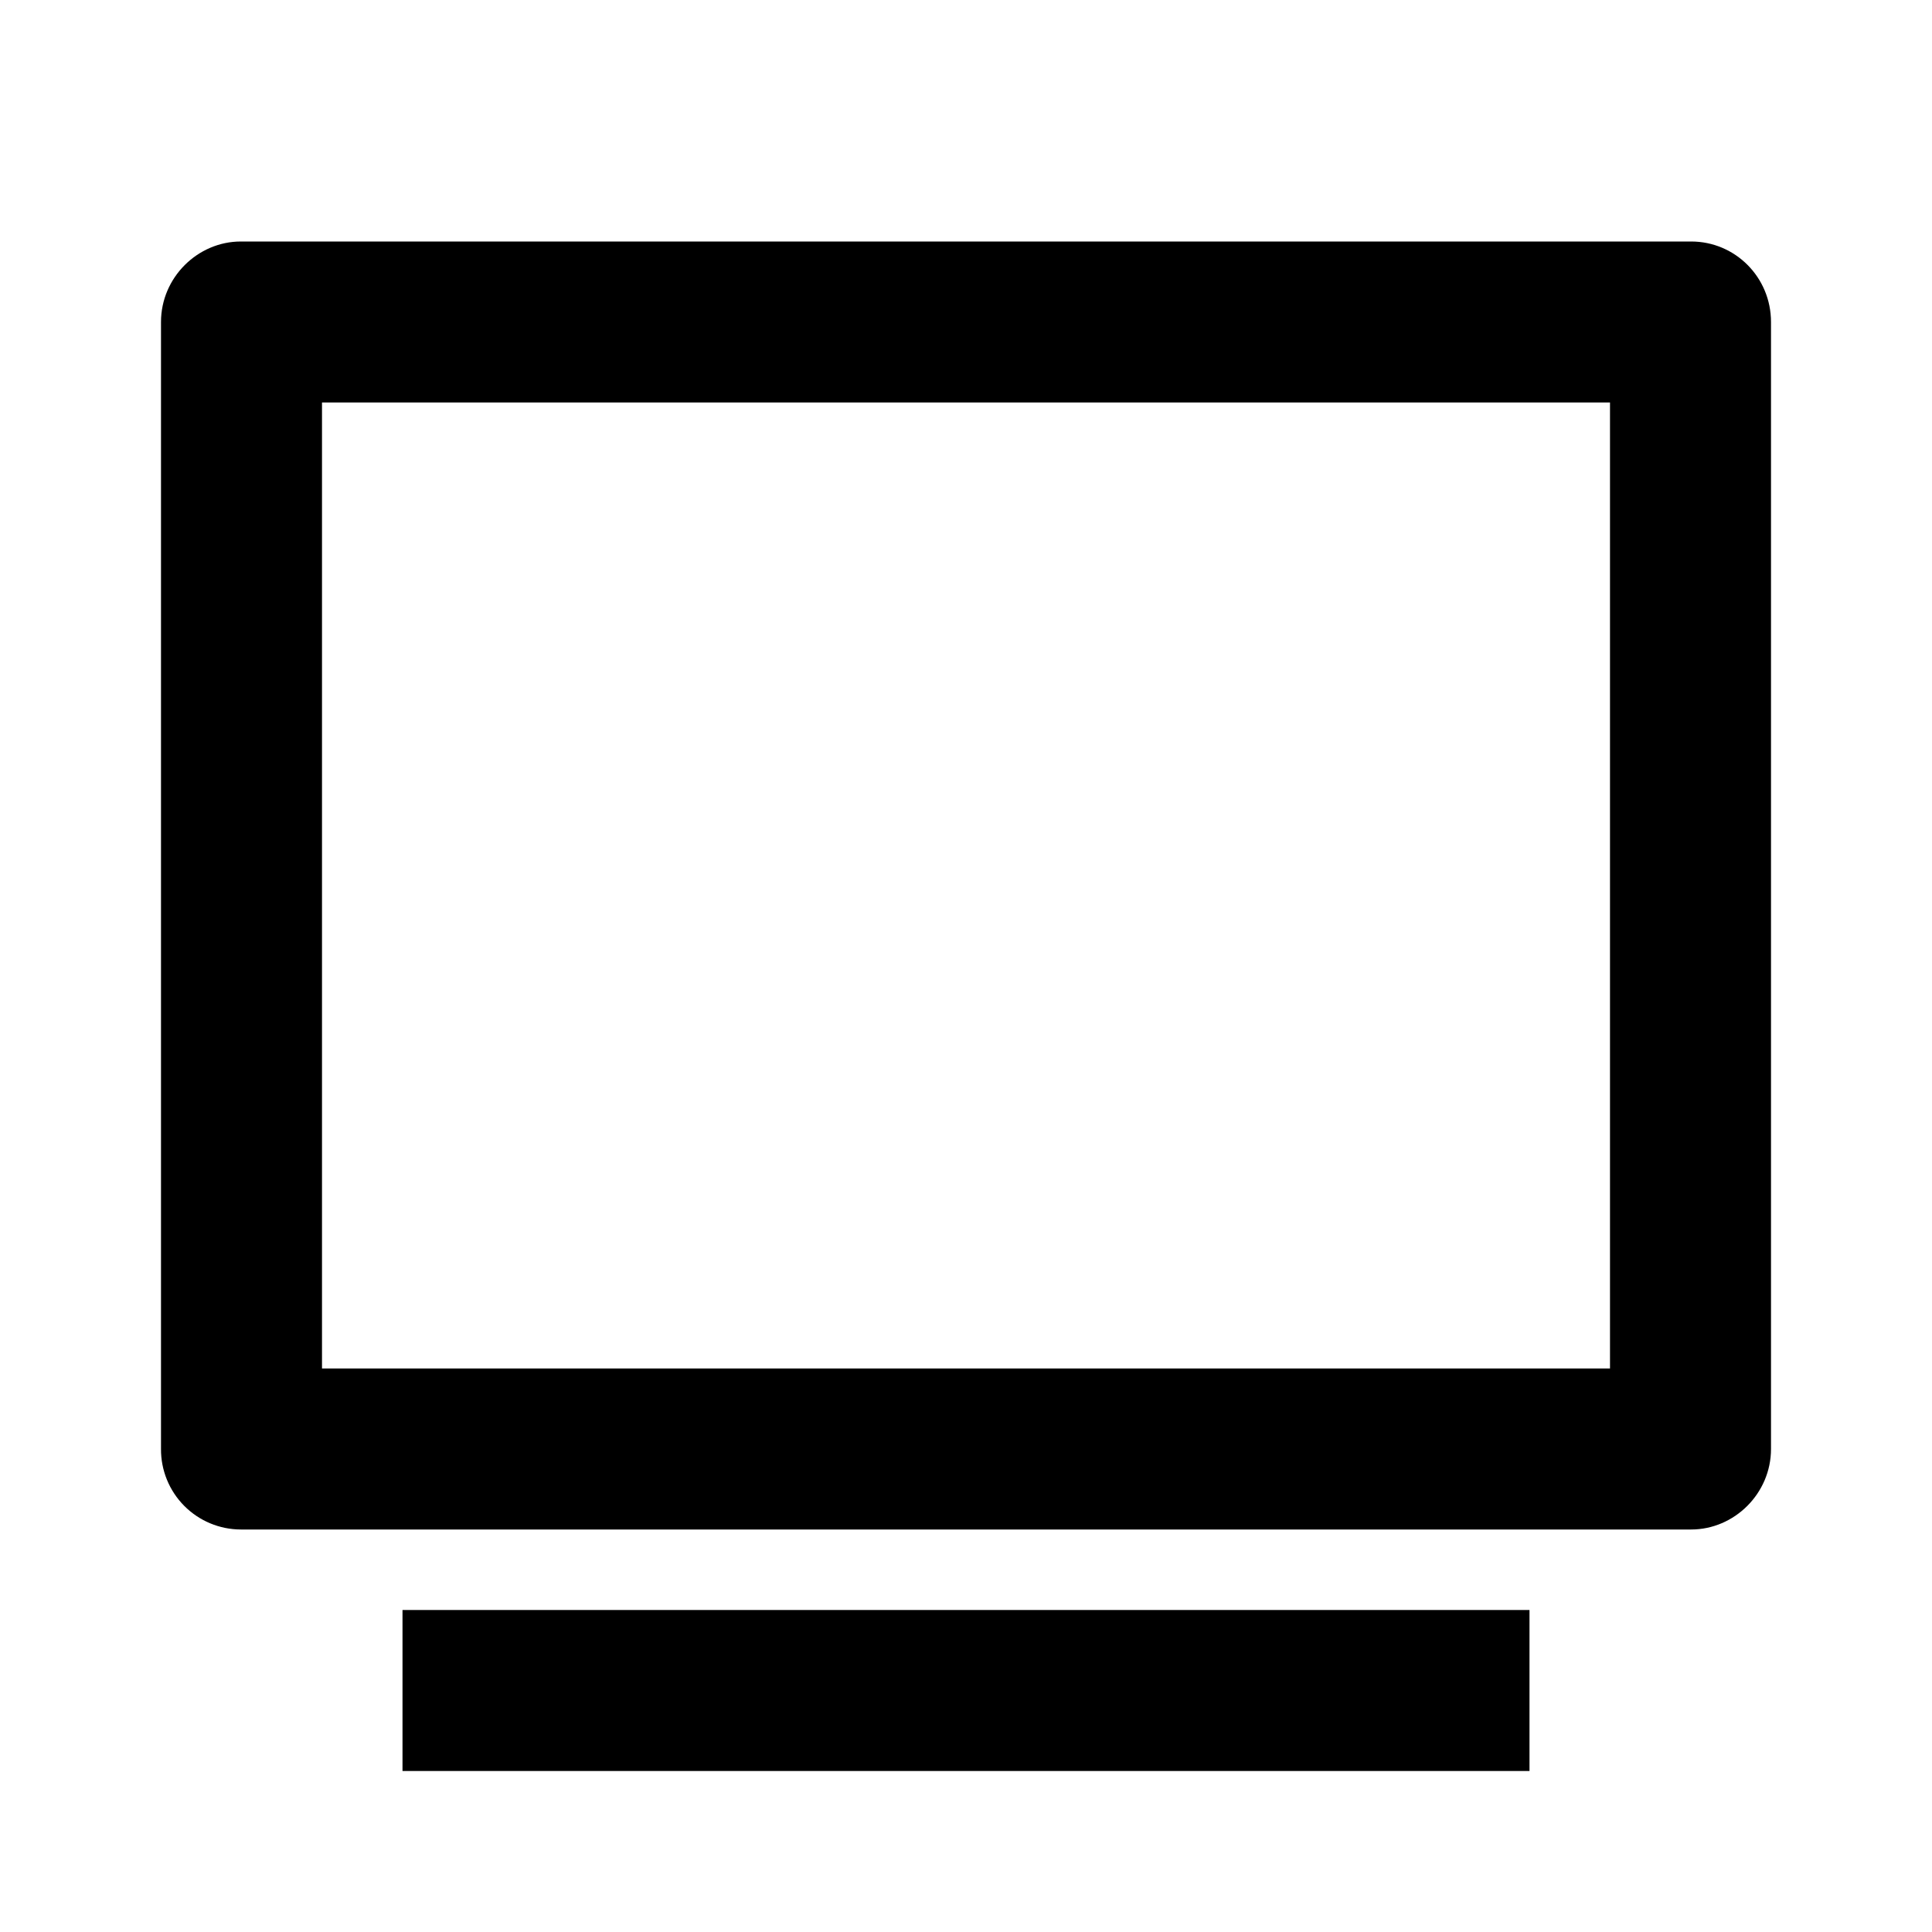
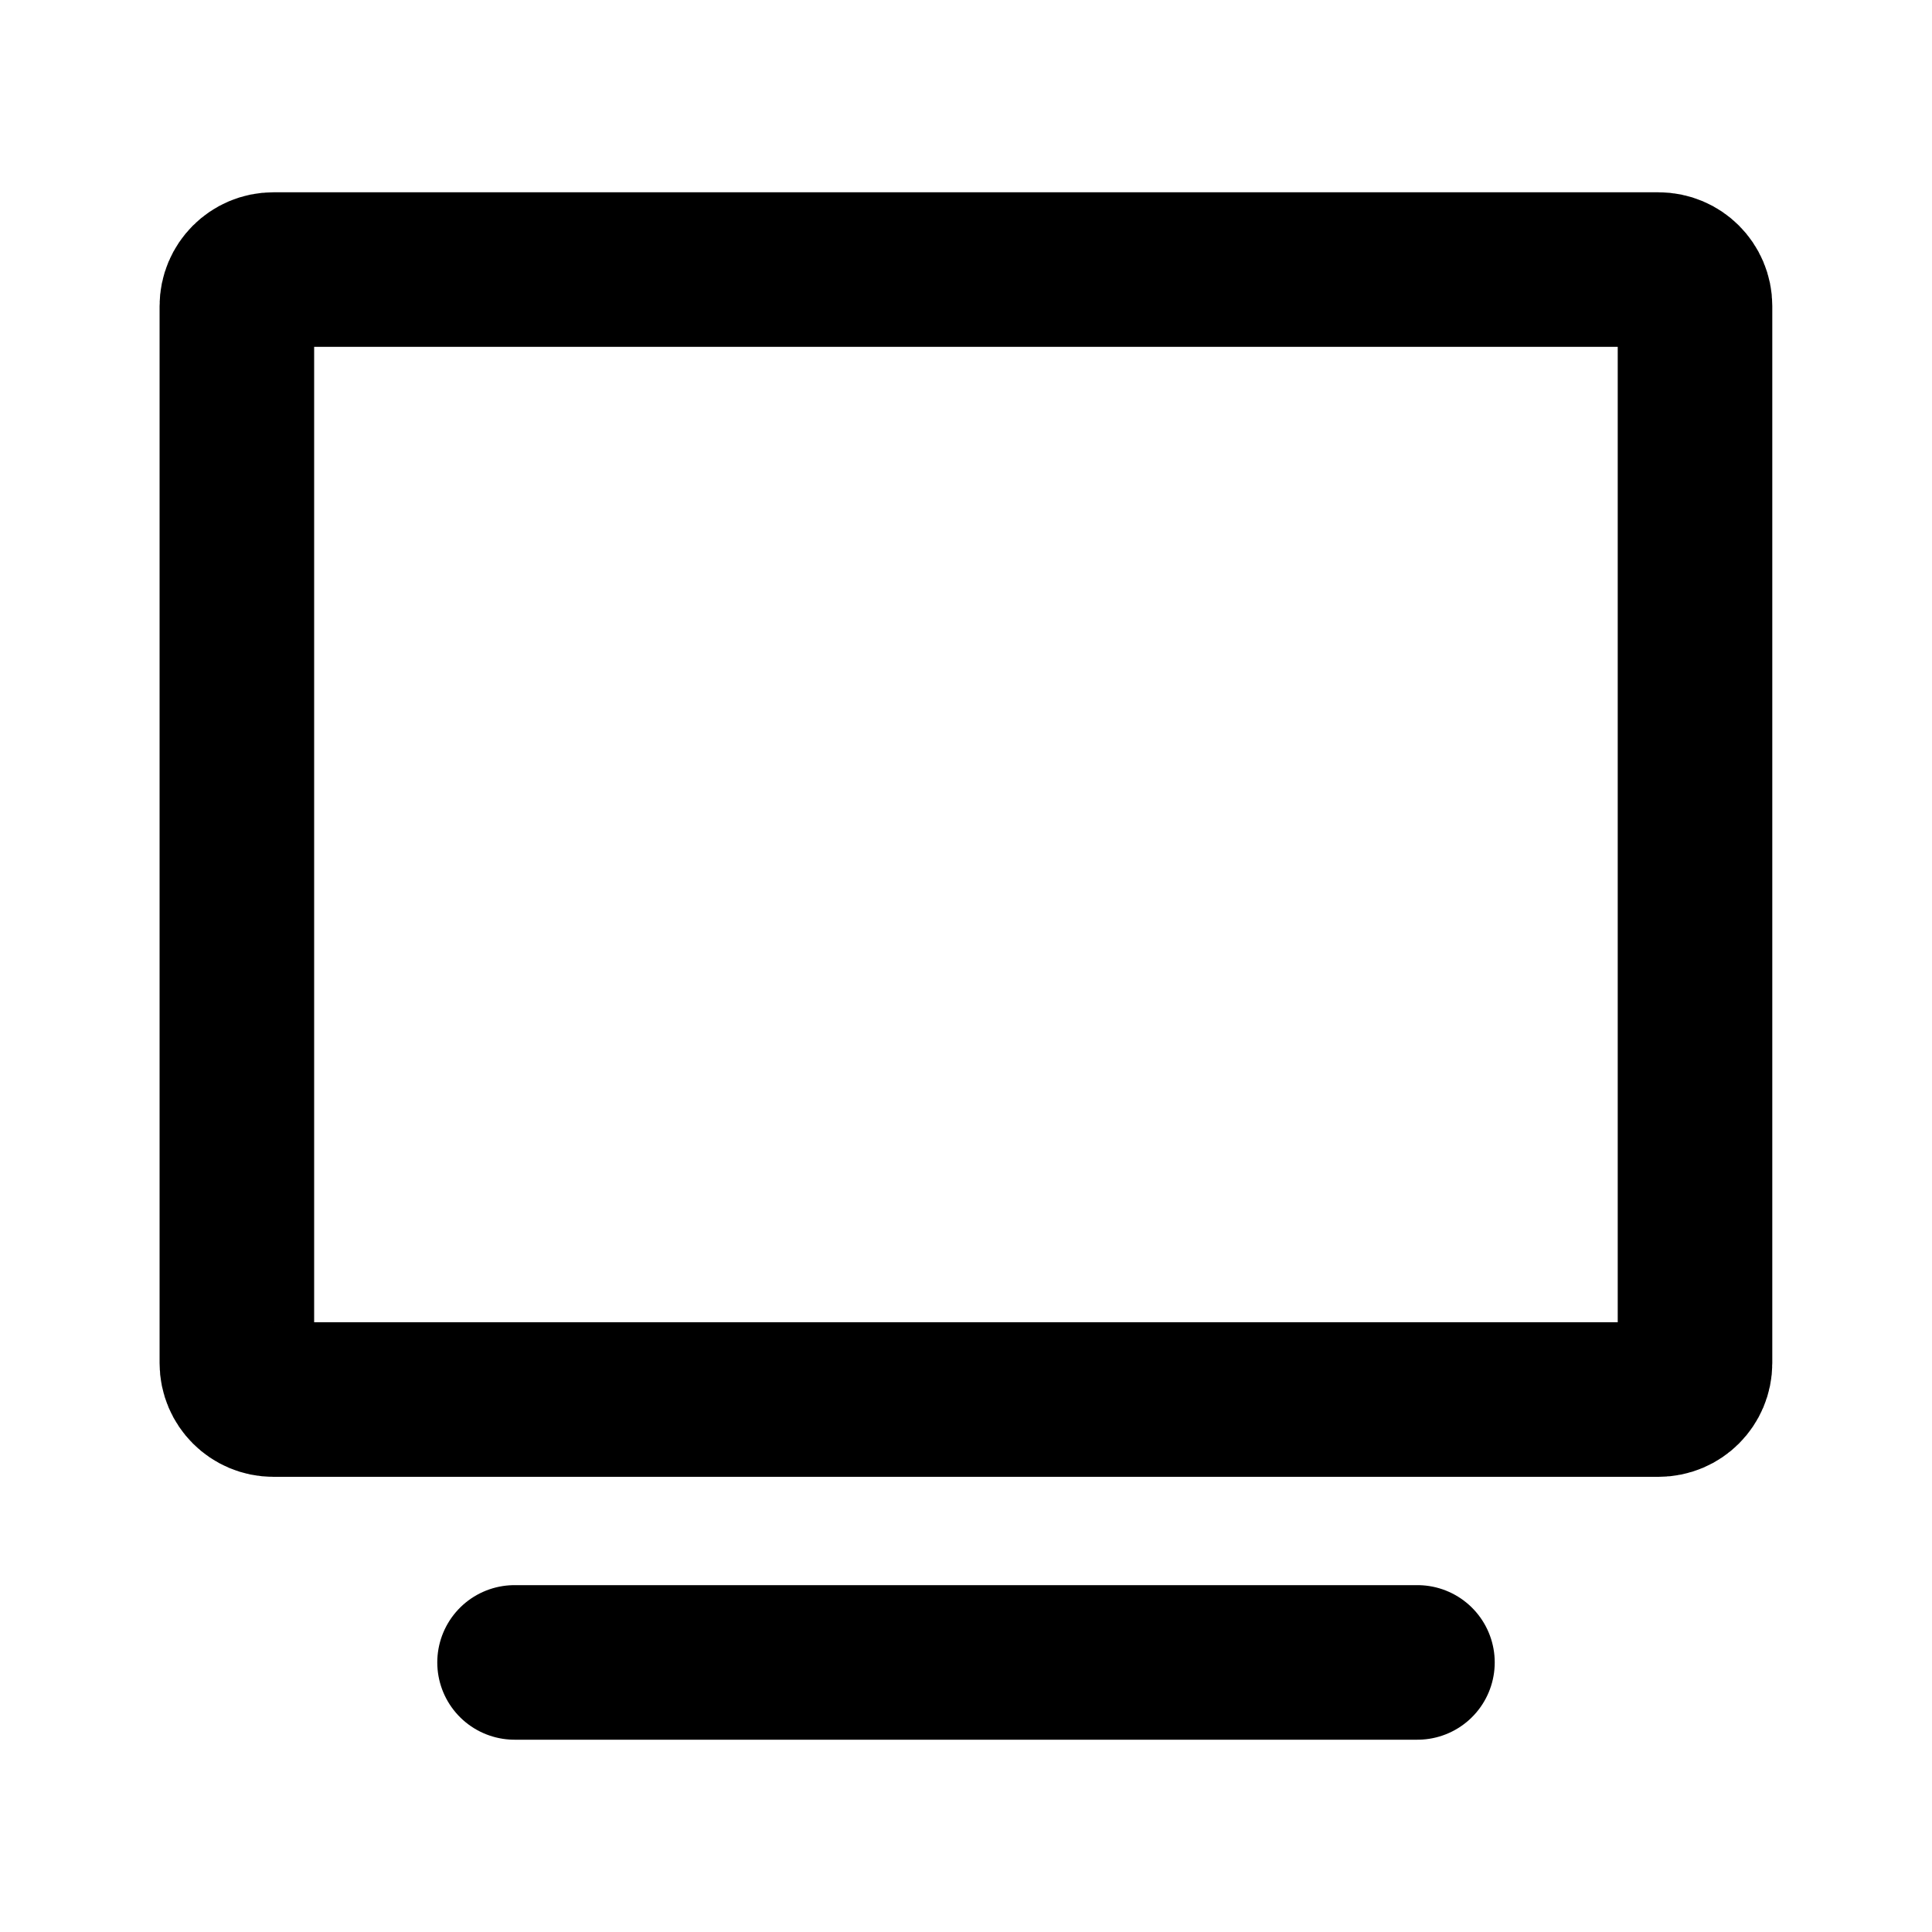
- <svg xmlns="http://www.w3.org/2000/svg" viewBox="0 0 24 24">
-   <g>
-     <path fill="none" d="M0 0h24v24H0z" />
-     <path d="M2 4c0-.552.455-1 .992-1h18.016c.548 0 .992.445.992 1v14c0 .552-.455 1-.992 1H2.992A.994.994 0 0 1 2 18V4zm2 1v12h16V5H4zm1 15h14v2H5v-2z" />
+ <svg xmlns="http://www.w3.org/2000/svg" viewBox="0 0 150 150">
+   <defs>
+     <style>.cls-1{stroke-linecap:round;}.cls-1,.cls-2,.cls-3{fill:none;}.cls-1,.cls-3{stroke:#000;stroke-miterlimit:10;stroke-width:12px;}</style>
+   </defs>
+   <g id="tela">
+     <path id="tela-2" class="cls-2" d="M0,0H150V150H0V0Z" />
+   </g>
+   <g id="Monitor_-_Pcsx2">
+     <g id="By_Kam">
+       <line id="pe" class="cls-1" x1="39.95" y1="129.07" x2="110.05" y2="129.07" />
+       <rect id="monitor" class="cls-3" x="18.39" y="20.93" width="113.21" height="87.73" rx="2.83" ry="2.83" />
+     </g>
  </g>
</svg>
